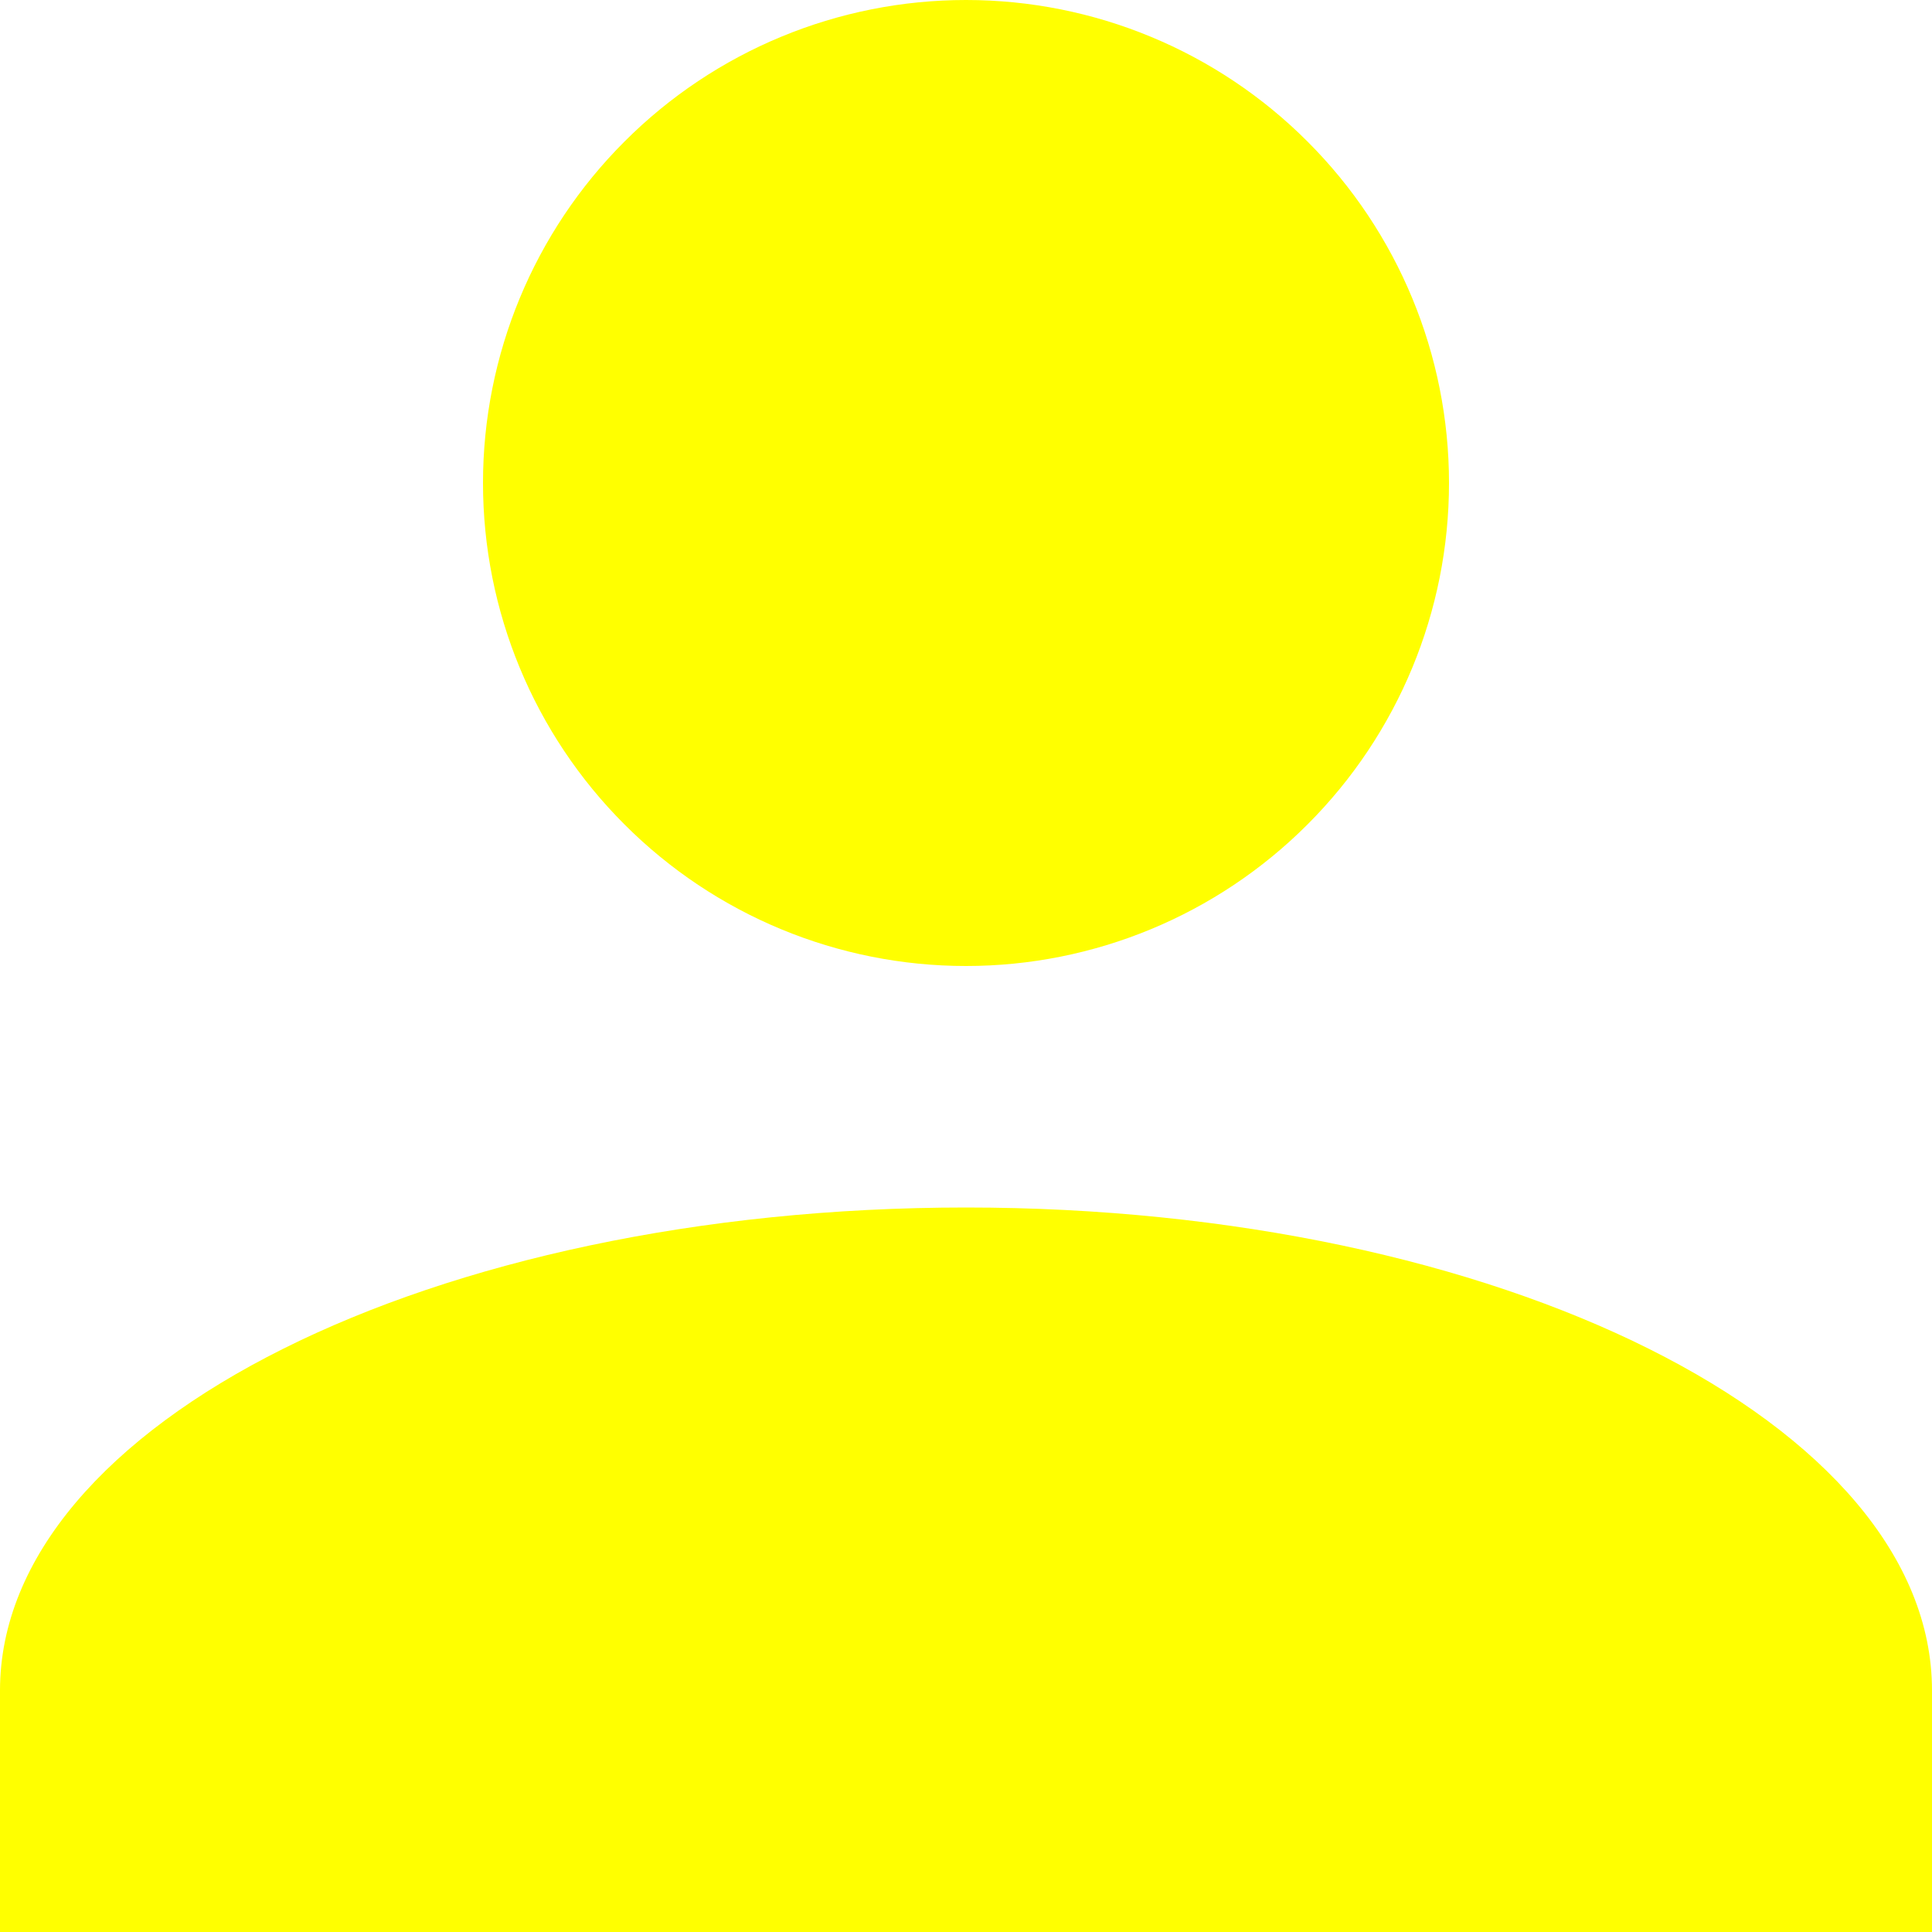
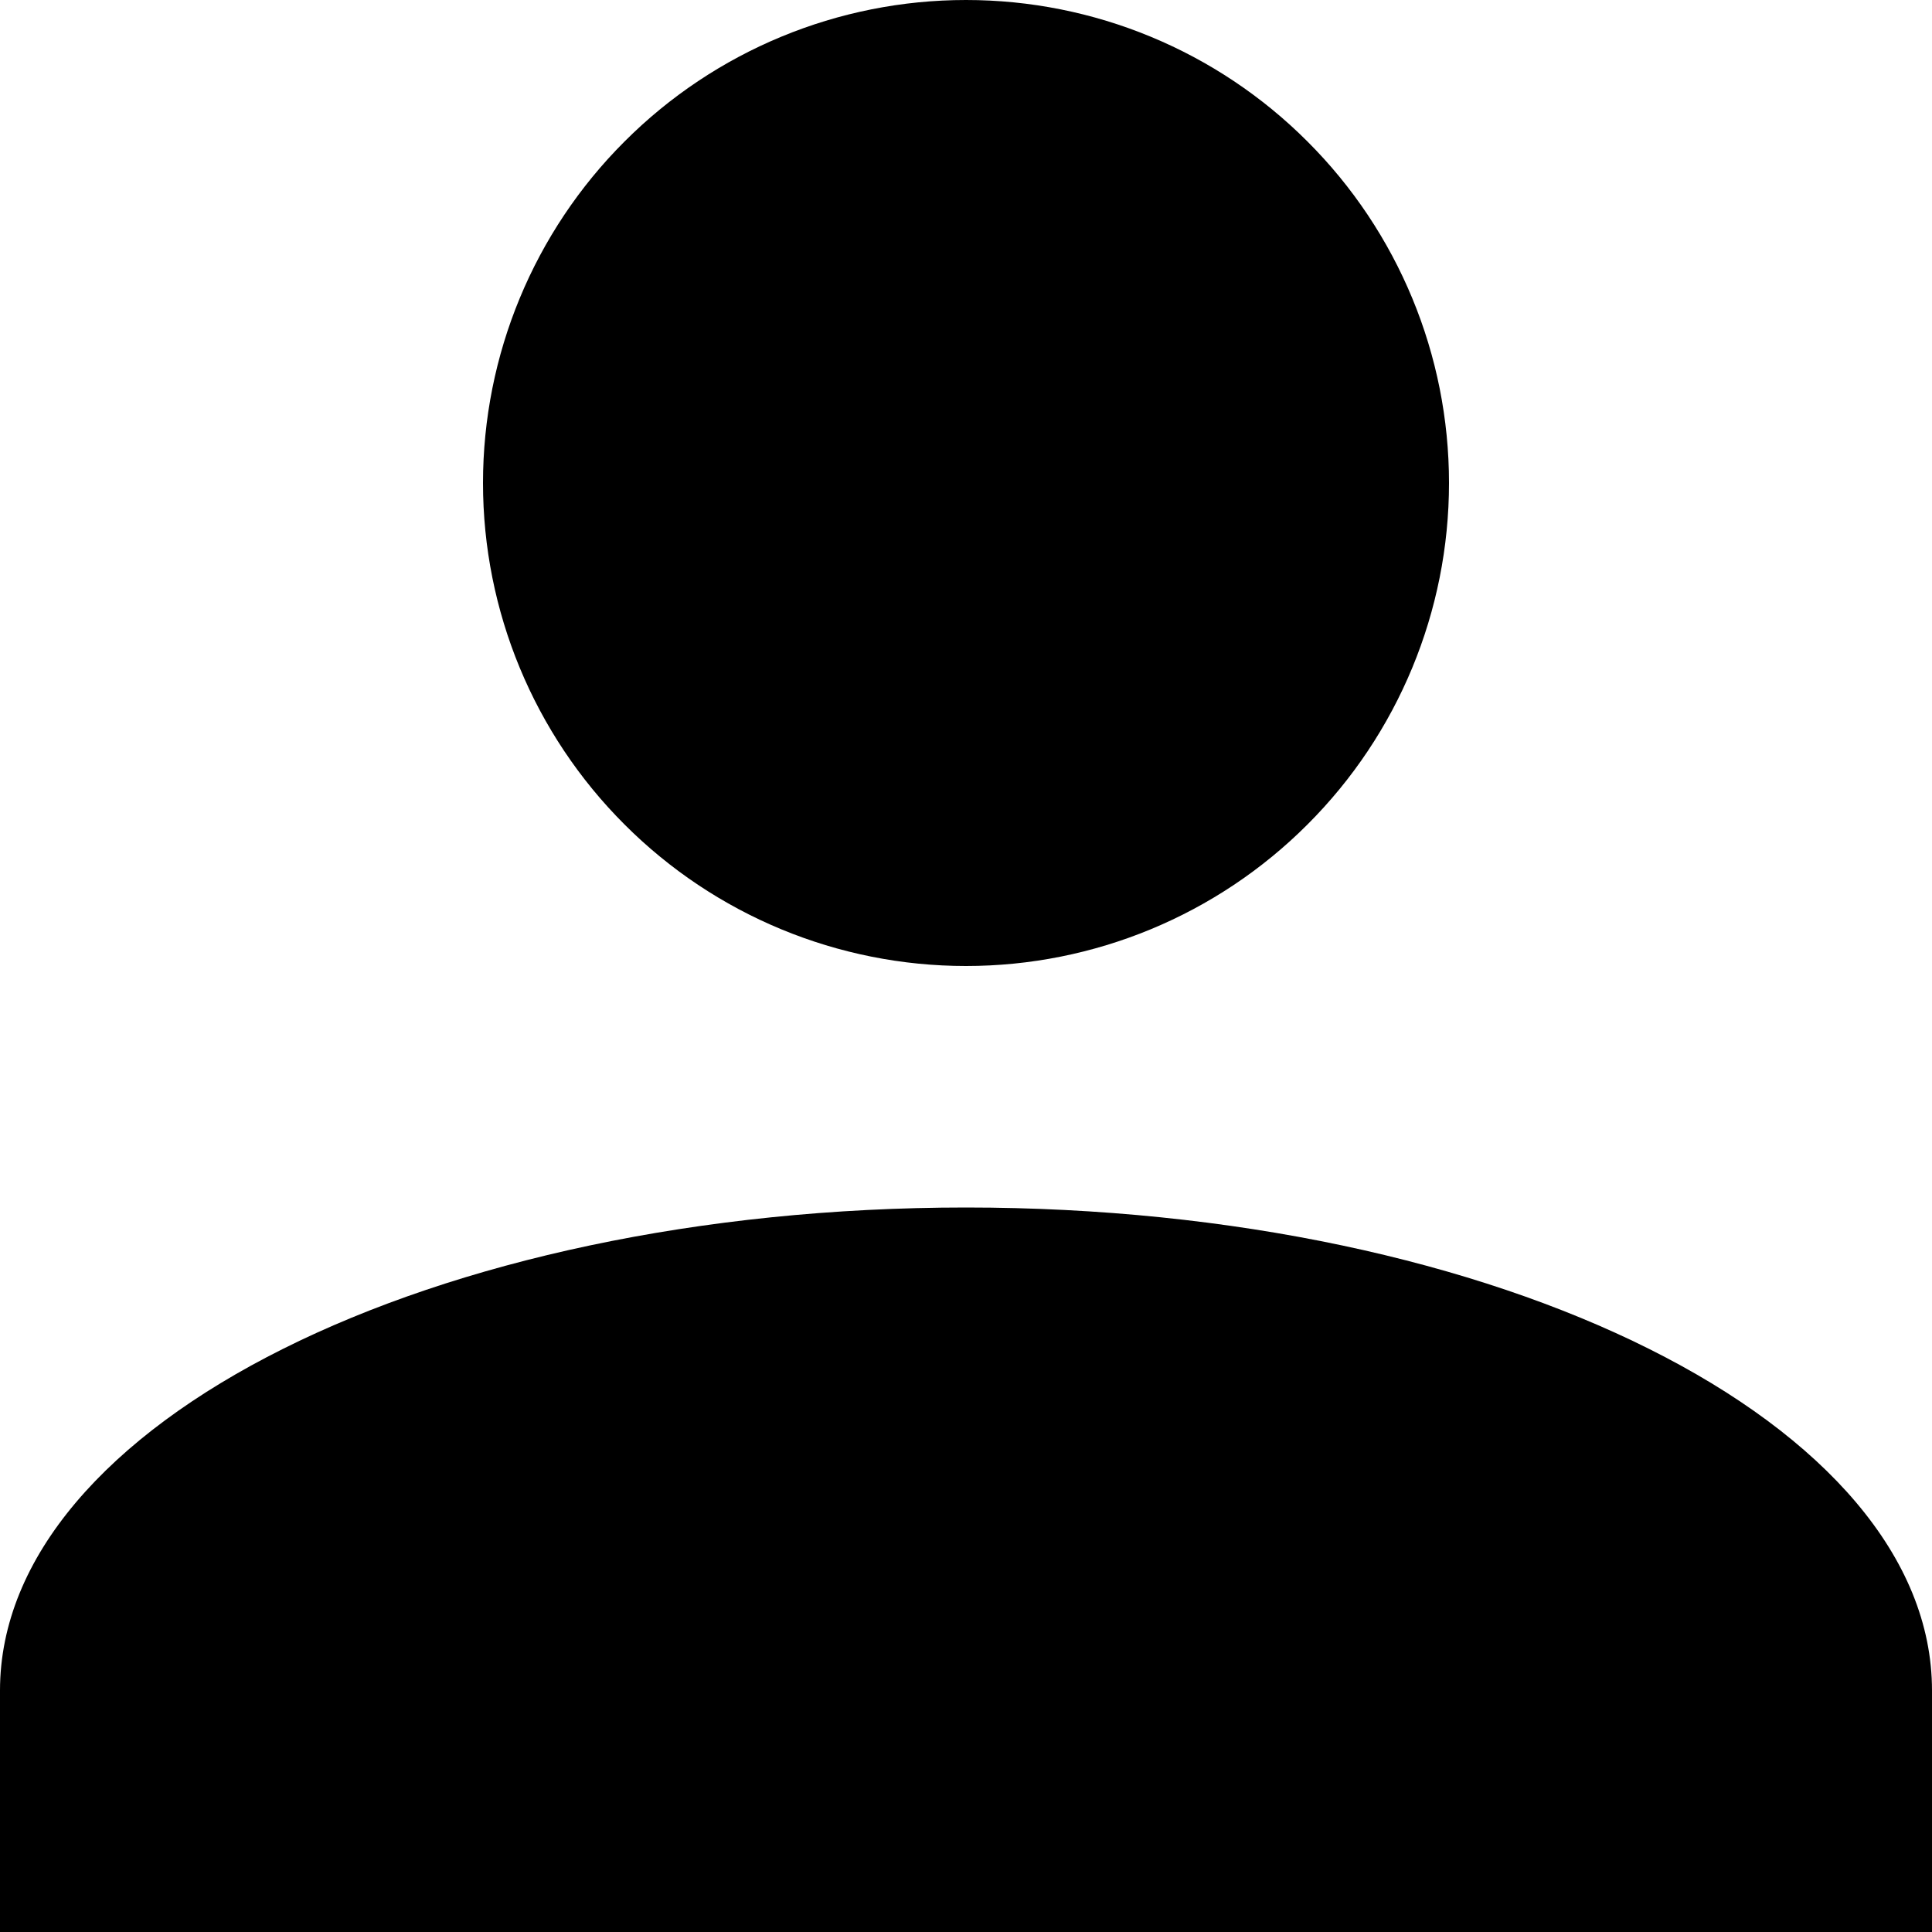
- <svg xmlns="http://www.w3.org/2000/svg" fill="yellow" id="unknownUser" width="16" height="16" viewBox="0 0 16 16">
+ <svg xmlns="http://www.w3.org/2000/svg" id="unknownUser" width="16" height="16" viewBox="0 0 16 16">
  <path d="M8 0C9.061 0 10.078 0.421 10.828 1.172C11.579 1.922 12 2.939 12 4C12 5.061 11.579 6.078 10.828 6.828C10.078 7.579 9.061 8 8 8C6.939 8 5.922 7.579 5.172 6.828C4.421 6.078 4 5.061 4 4C4 2.939 4.421 1.922 5.172 1.172C5.922 0.421 6.939 0 8 0ZM8 10C12.42 10 16 11.79 16 14V16H0V14C0 11.79 3.58 10 8 10Z" />
</svg>
